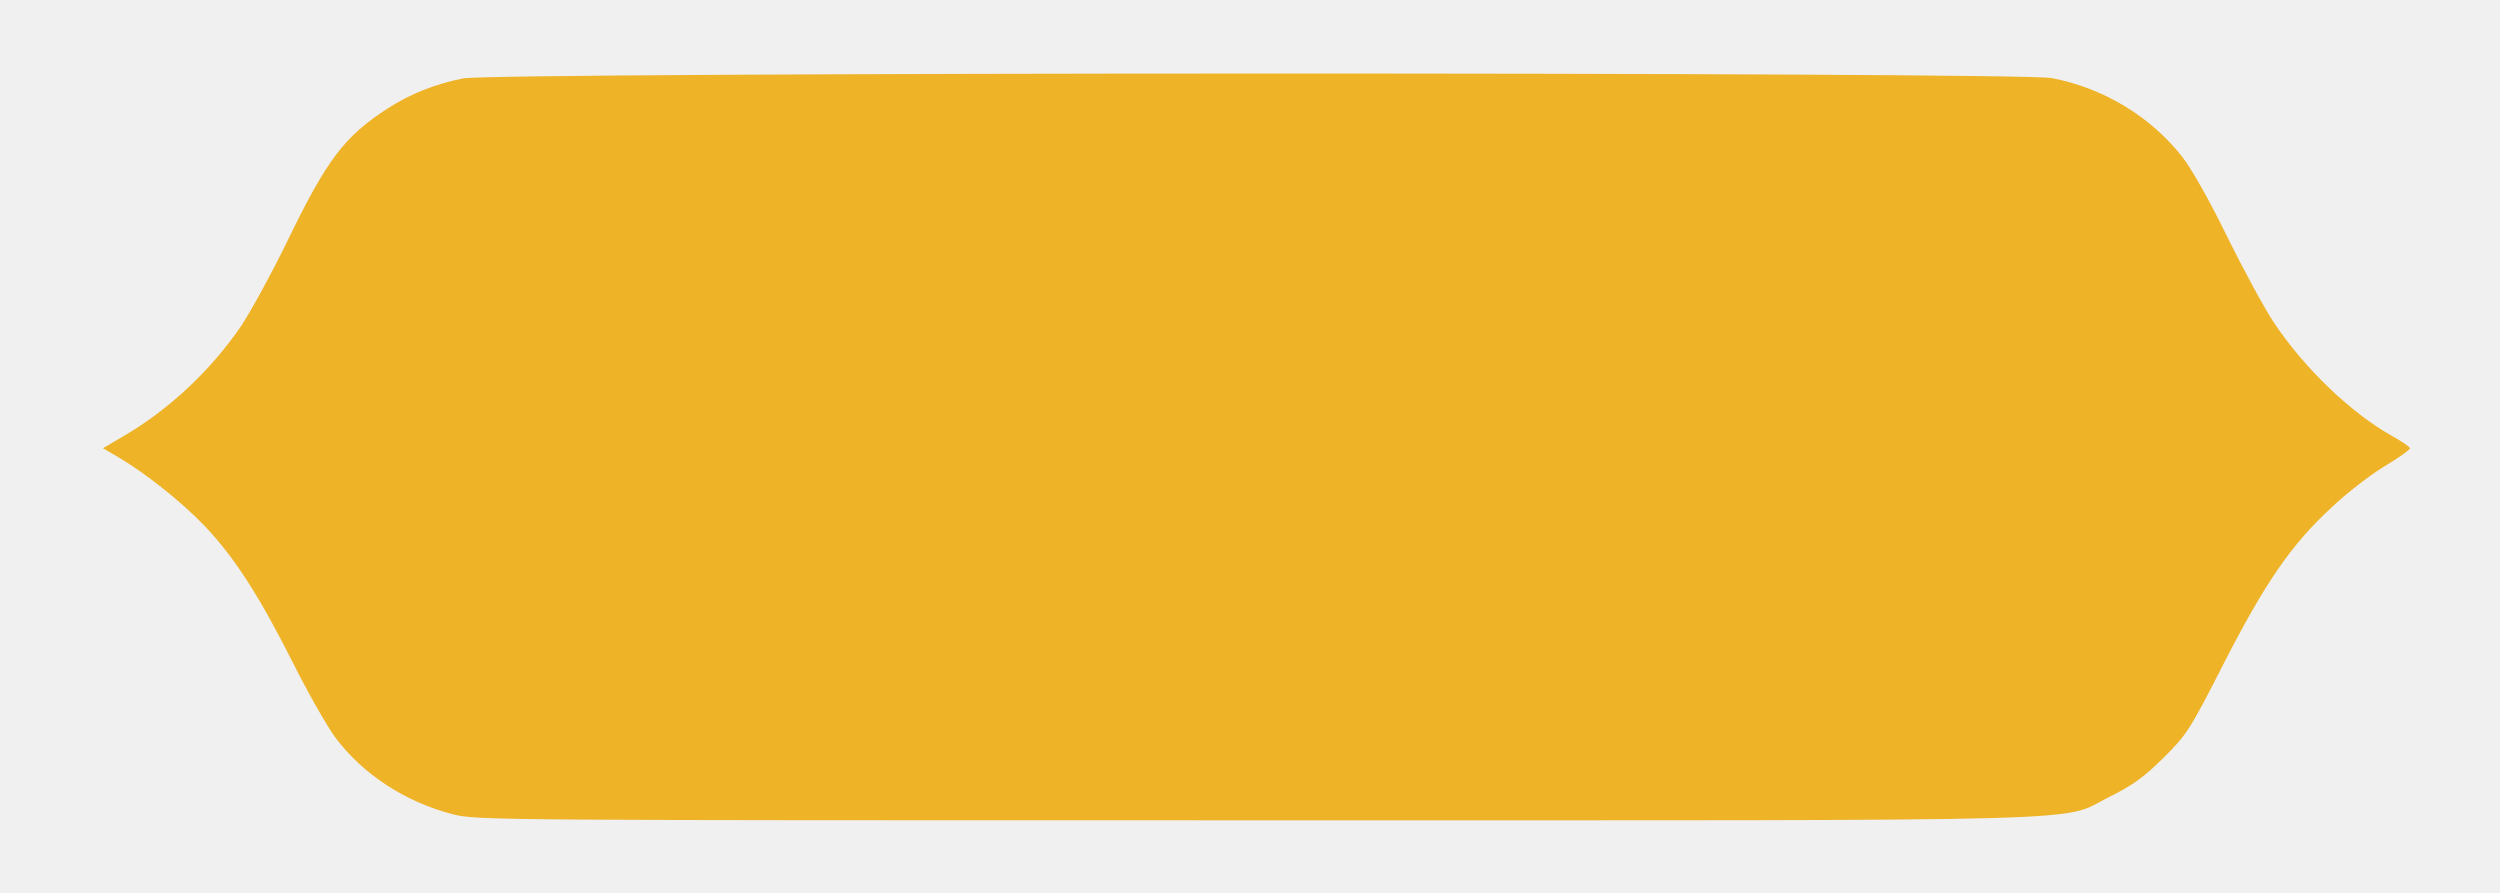
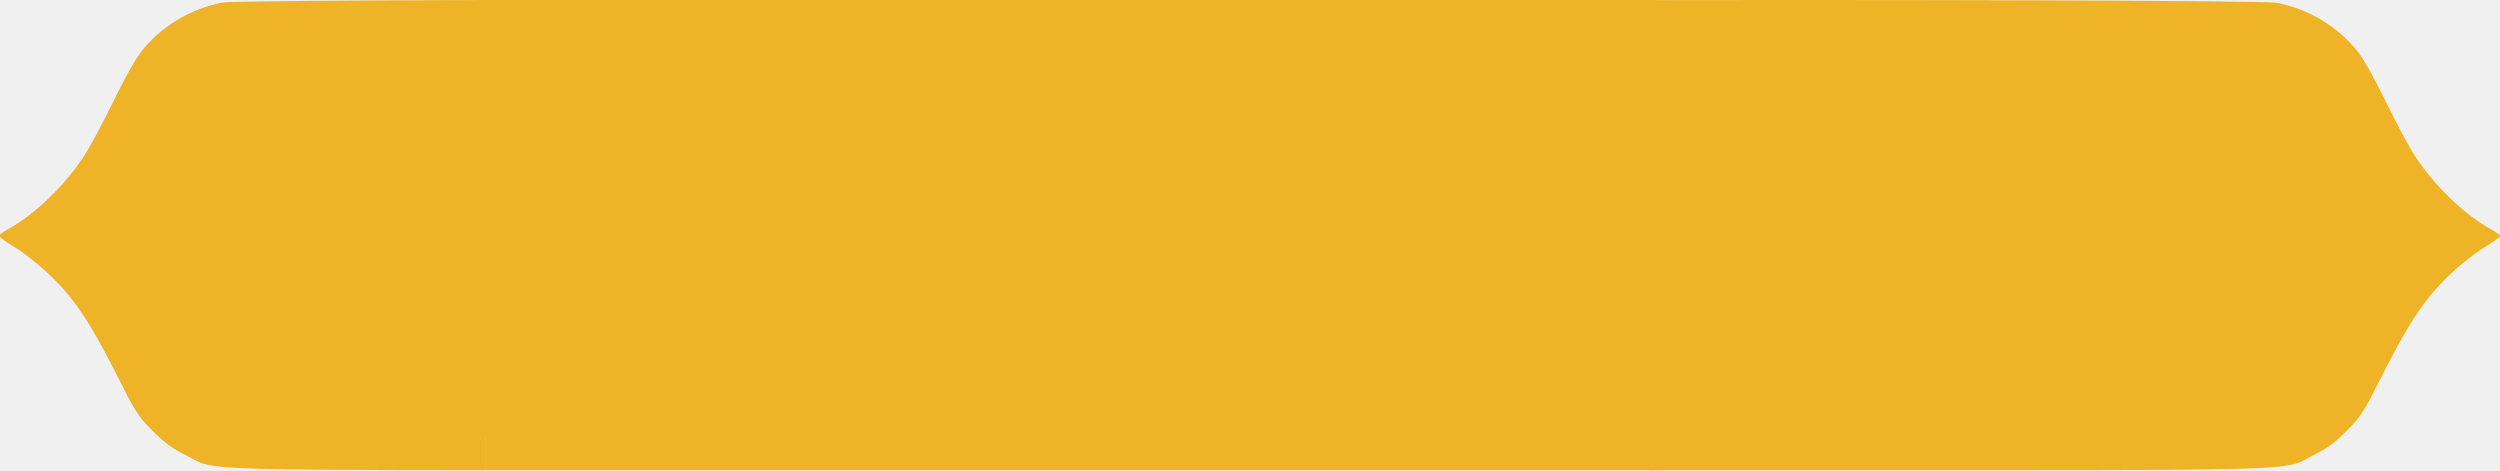
- <svg xmlns="http://www.w3.org/2000/svg" width="560" height="200" viewBox="0 0 560 200" fill="none">
-   <rect x="51" y="30" width="463" height="142" rx="71" fill="#EEB327" />
-   <path d="M103.729 17.562C97.385 18.833 91.948 21.021 86.865 24.271C77.062 30.615 73.177 35.771 64.073 54.615C60.76 61.385 56.24 69.646 54.052 72.958C47.281 82.906 37.896 91.729 27.729 97.656L23.073 100.406L26.458 102.385C32.677 106.052 40.573 112.333 45.802 117.771C52.573 124.896 58.073 133.51 65.625 148.469C69.01 155.24 73.323 162.792 75.156 165.26C81.365 173.521 90.823 179.656 101.479 182.406C106.625 183.75 111.208 183.75 281.49 183.75C476.885 183.75 461.01 184.177 472.583 178.458C477.667 175.917 480.271 174.083 484.583 169.781C489.802 164.625 490.51 163.563 498.125 148.604C507.375 130.542 513.229 122 522.26 113.677C525.51 110.573 530.802 106.479 534.042 104.5C537.219 102.594 539.833 100.76 539.833 100.406C539.833 100.125 538 98.854 535.813 97.656C526.427 92.365 516.198 82.49 509.344 72.25C507.156 68.938 502.5 60.323 498.979 53.198C495.167 45.365 491.146 38.167 488.885 35.208C481.823 26.177 471.313 19.75 459.604 17.49C452.052 16.083 110.865 16.156 103.729 17.562ZM459.031 35.208C470.323 38.167 474.771 42.823 483.667 61.104C491.781 77.833 497.208 86.083 505.396 94.344L511.677 100.688L505.042 107.469C496.646 116.146 490.01 126.167 482.74 140.99C476.396 154.115 472.375 159.26 465.74 162.865C458.115 167.021 467.927 166.813 282.198 166.813C162.792 166.813 110.51 166.604 107.542 166.042C101.542 164.979 95.479 161.802 91.167 157.573C88.208 154.531 86.094 151.073 80.094 139.365C71.771 123.135 66.26 114.875 57.938 106.406L52.292 100.625L58.427 94.417C66.188 86.51 72.115 77.688 78.469 64.562C81.156 58.917 84.042 52.844 84.896 51.156C88.354 44.094 96.604 37.323 104.365 35.135C106.979 34.427 143.177 34.292 281.208 34.219C435.115 34.146 455.365 34.292 459.031 35.208Z" fill="#EEB327" />
+ <svg xmlns="http://www.w3.org/2000/svg" width="957" height="180" viewBox="0 0 957 180" fill="none">
+   <g clip-path="url(#clip0_2051_5)">
+     <rect x="29" y="13" width="899" height="154" rx="77" fill="#EEB327" />
+     <rect x="184" width="450" height="18" fill="#EEB327" />
+     <rect x="186" y="159" width="450" height="21" fill="#EEB327" />
+     <path d="M605.973 0.105C715.831 -0.188 866.479 0.128 871.627 1.096C884.102 3.528 895.3 10.443 902.825 20.161C905.234 23.344 909.518 31.089 913.58 39.517C917.331 47.184 922.292 56.453 924.623 60.017C931.926 71.035 942.824 81.662 952.824 87.355C955.155 88.644 957.108 90.012 957.108 90.314C957.107 90.696 954.322 92.668 950.938 94.719C947.486 96.848 941.849 101.254 938.386 104.594C928.763 113.549 922.526 122.74 912.67 142.176C904.557 158.271 903.802 159.414 898.241 164.962C893.646 169.591 890.872 171.564 885.456 174.299C873.125 180.452 890.04 179.992 681.852 179.992C663.506 179.992 646.966 179.992 632.048 179.99V161.751C647.456 161.761 664.29 161.768 682.606 161.768C880.495 161.768 870.04 161.992 878.164 157.519C885.234 153.641 889.518 148.105 896.277 133.982C904.024 118.033 911.094 107.25 920.039 97.913L927.109 90.617L920.417 83.791C911.694 74.903 905.91 66.026 897.265 48.025C887.786 28.355 883.047 23.344 871.017 20.161C867.11 19.175 845.534 19.017 681.552 19.096C663.452 19.105 646.996 19.116 632.048 19.129V0.105H605.973Z" fill="#EEB327" />
+     <path d="M186 0C130.302 0.156 87.76 0.483 85.065 0.99C72.583 3.424 61.378 10.344 53.849 20.067C51.439 23.253 47.151 31.003 43.087 39.437C39.333 47.108 34.369 56.383 32.037 59.949C24.73 70.974 13.824 81.606 3.818 87.304C1.486 88.594 -0.469 89.962 -0.469 90.265C-0.467 90.647 2.32 92.62 5.706 94.672C9.16 96.803 14.802 101.211 18.267 104.553C27.895 113.514 34.136 122.71 43.998 142.157C52.116 158.262 52.871 159.407 58.435 164.958C63.032 169.59 65.809 171.564 71.228 174.301C81.439 179.396 71.608 179.958 186 180.001V161.754C79.364 161.689 85.186 161.179 78.524 157.512C71.45 153.631 67.164 148.09 60.4 133.959C52.649 118 45.575 107.21 36.624 97.868L29.55 90.567L36.246 83.737C44.975 74.844 50.761 65.961 59.412 47.949C68.896 28.266 73.638 23.253 85.677 20.067C88.723 19.299 102.499 19.035 186 18.992V0Z" fill="#EEB327" />
+   </g>
+   <defs>
+     <clipPath id="clip0_2051_5">
+       <rect width="957" height="180" fill="white" />
+     </clipPath>
+   </defs>
</svg>
